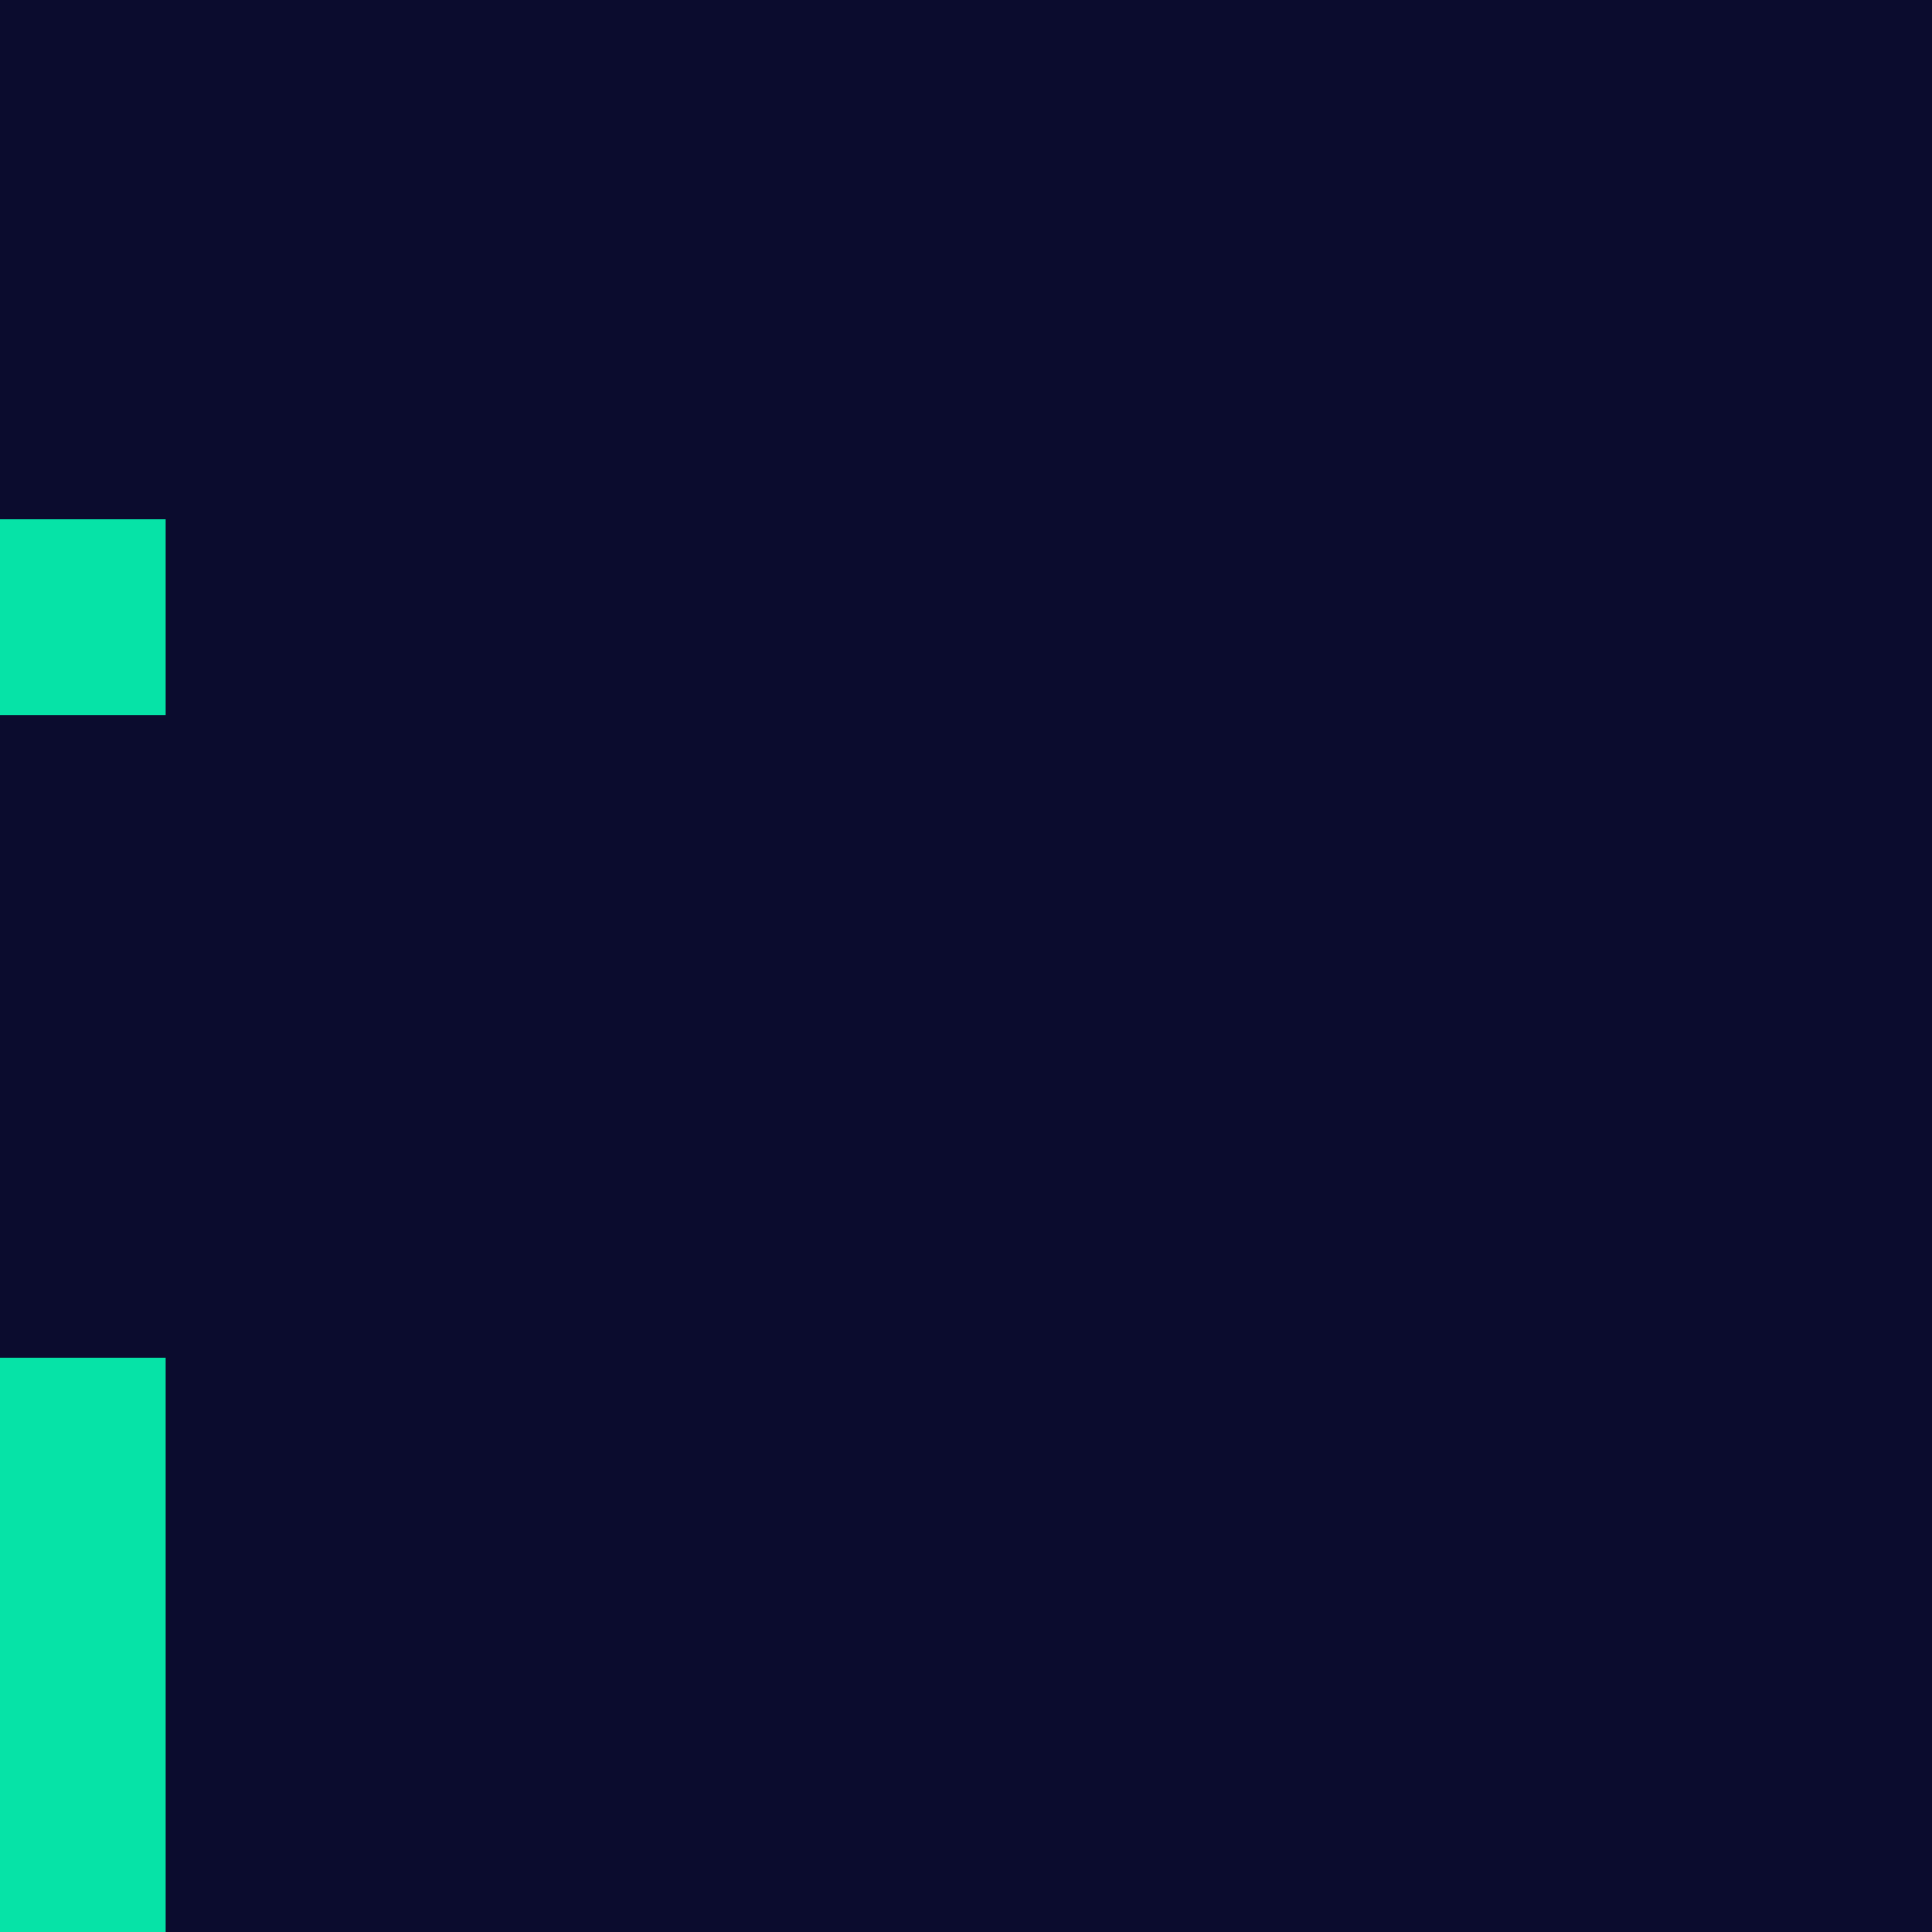
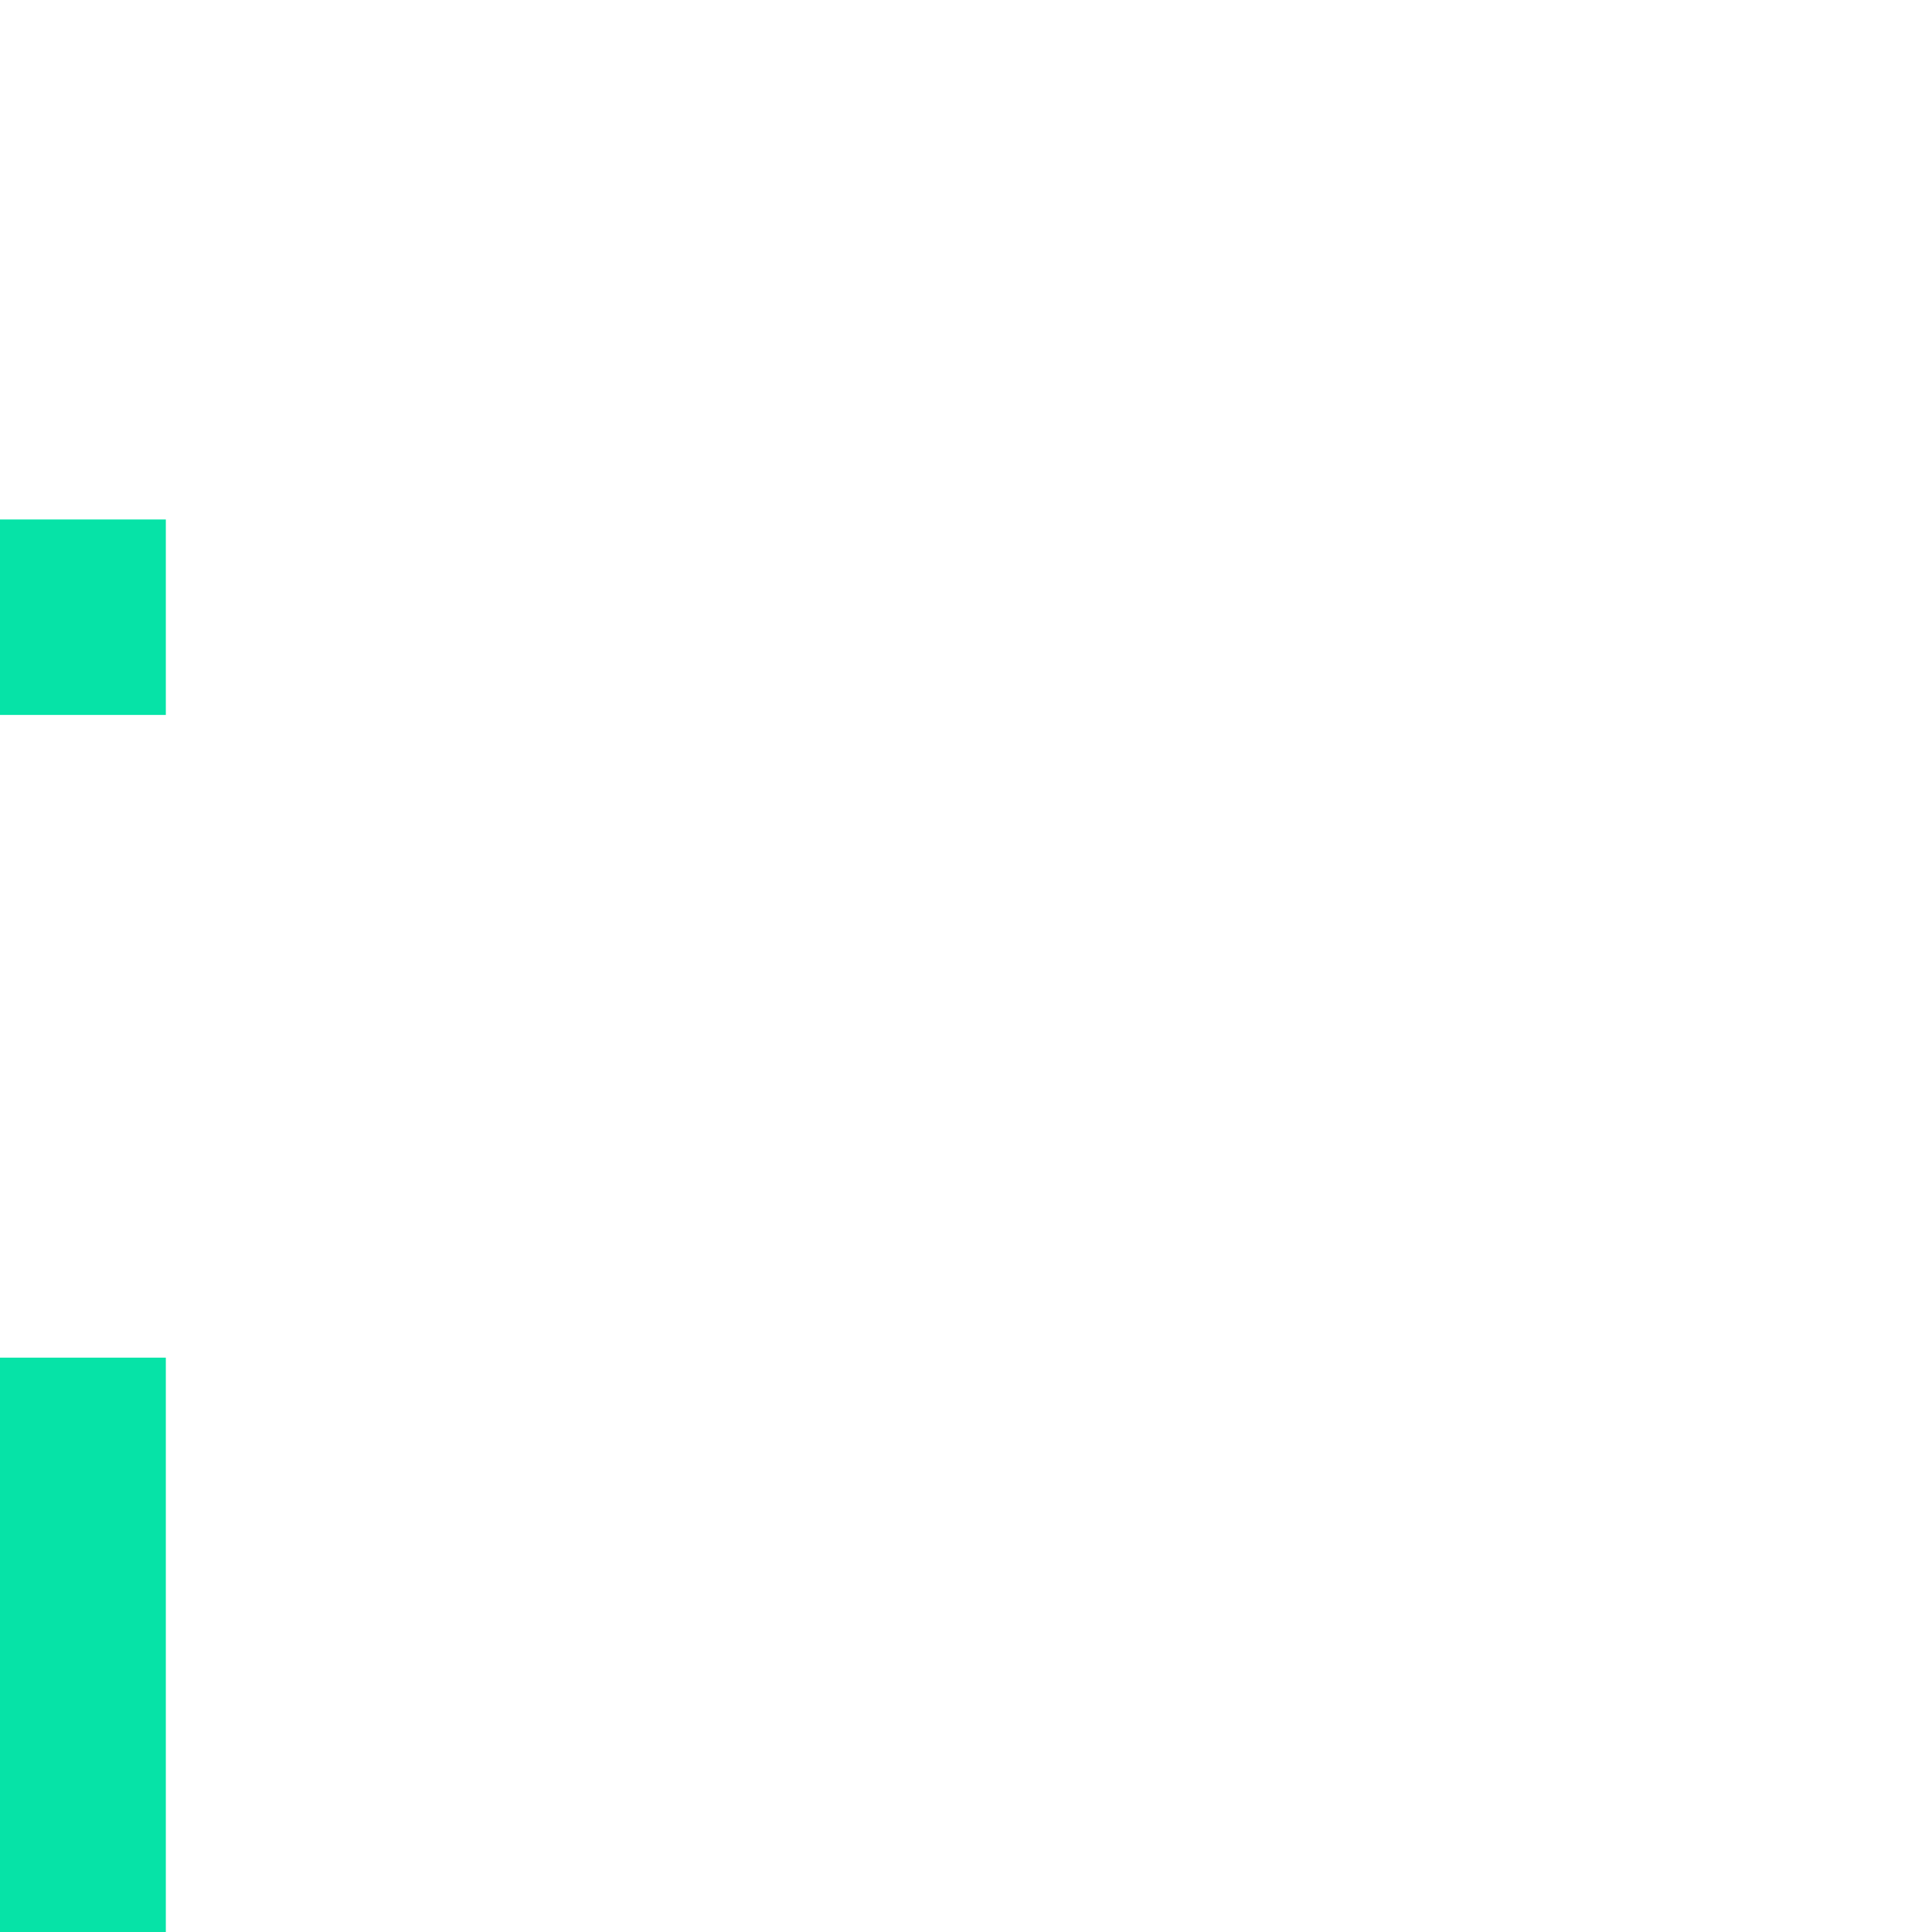
<svg xmlns="http://www.w3.org/2000/svg" viewBox="900 0 450 450" width="600" height="600" preserveAspectRatio="none">
-   <rect x="0" y="0" width="1350" height="1350" fill="#0b0c2e" />
  <g fill="#06e3a7" transform="translate(227.466 -43.708) scale(5.43949)">
    <path d="M97.19,136.29c-4.17,2.57-9.07,3.96-13.69,5.77-2.74,1.08-5.58,1.93-8.69,2.99,2.64,2.89,5.6,4.5,8.76,4.56,1.05.02,2.13-.12,3.22-.45,5.51-1.65,11.27-3.42,16.01-6.54,10.65-7,15.25-17.63,15.26-30.3.02-15.39,0-30.77,0-46.16h-8.42c0,15.76,0,31.53-.03,47.29-.02,9.8-4.13,17.71-12.43,22.83Z" />
    <path d="M122.37,105.42l-.06,8.82-.17,3.88-.19,1.42s-4.24,34.51-37.5,33.95h-.4c-.19-.01-.38-.02-.56-.03-.77-.04-1.53-.13-2.27-.28-.28-.05-.56-.11-.83-.18h-.02c-.27-.07-.54-.14-.8-.22-.76-.23-1.49-.51-2.19-.83-.35-.16-.69-.33-1.02-.51-.03-.02-.07-.04-.1-.06-.29-.15-.57-.32-.84-.5-.06-.03-.11-.06-.17-.1-.33-.21-.64-.43-.95-.66-.22-.16-.43-.33-.64-.51l-.17-.13-.29-.26c-1.31-1.15-2.43-2.51-3.32-4.01l-.11-.17-.12-.23c-.13-.22-.25-.44-.36-.66-.1-.18-.19-.37-.27-.56-.16-.35-.31-.7-.44-1.07-.2-.51-.37-1.03-.51-1.57-.17-.6-.3-1.22-.39-1.84-.02-.1-.03-.18-.03-.27-.08-.48-.12-.96-.15-1.45h0s-.04-.41-.04-.41v-70.81h-8.37v64.42s0,3.89.01,5.6c-.01.39-.01.67,0,.76-.01.02-.01.05,0,.07l.04,1.06c.01.28.04.56.07.85l.1.9.1.71c.02.13.04.27.07.4l.21,1.05c.03.17.07.33.12.5l.17.69s.01.06.03.09l.37,1.25c.03.09.06.18.1.27l.54,1.45.71,1.55.68,1.27c.05.11.12.22.19.33l.47.76c.05.09.1.17.16.26l.39.58c.06.08.11.16.17.23l.6.81c.18.24.36.47.55.69.07.09.15.17.21.26l.42.46c.07.09.15.18.24.26.23.26.47.51.71.75.25.25.51.5.77.74.1.09.2.19.31.27.19.18.39.35.59.52.88.74,1.81,1.41,2.78,2.02l.75.45c.06.04.12.08.18.1l.72.4c.06.04.12.07.18.1l.56.27.38.19c.22.1.44.2.66.3.14.06.29.12.43.18.21.09.43.17.64.25l.63.23c.32.12.65.22.98.32.3.1.6.18.9.26l.13.03c.16.04.32.08.48.12l.14.03c.16.04.32.07.49.11l.12.02.39.08.64.11h.01l.47.07c.52.08,1.04.14,1.57.17l.97.07h.07c.33.01.66.02.99.02h.18s34.24,2.29,43.84-32.79l.36-1.18.47-1.72.22-.94.21-1,.22-1.13.16-1.04.23-1.7.09-.96.07-.9.09-2.12v-1.47l.03-1.23.12-2.71v-44.82h-8.37v39.25Z" />
    <path d="M54.86,128.16c.01-.69.02-1.39.02-2.08-.03-8.22-.04-16.44-.05-24.66v-35.24h-8.37v54.44h.01l.12,8.92s0,.25.02.69c.18,5.13,2,9.66,5.16,13.52.02.03.05.06.07.09.93,1.12,1.96,2.19,3.1,3.19.42.37.97.57,1.46.85-.03-.07-.04-.15-.07-.22-.28-.98-1.31-5.54-1.49-19.5Z" />
    <path d="M130.74,30.37v-.09H33.82s0,0-.01,0v8.37h.01s96.91,0,96.91,0h0s0,0,.01,0v-8.28h-.01Z" />
    <path d="M97.06,66.17h-.03c0,15.13,0,30.26,0,45.4,0,7.7-4.17,13.85-11.37,16.52-3.35,1.24-6.76,2.3-10.13,3.49l-3.71,1.26c-.64,6.79.9,8.56.9,8.56l5.76-2.03c3.54-1.18,7.1-2.31,10.62-3.56,9.18-3.27,16.18-12.77,16.22-22.52.07-15.7.09-31.4.1-47.1h-8.37Z" />
    <path d="M43.61,137.16c-.28-2.14-.7-4.27-1-6.41-.17-1.49-.31-2.99-.38-4.33,0-.03,0-.07,0-.1-.02-2.31-.03-4.63-.05-6.94v-53.2h-8.37v55.46s0,3.86,2.06,7.66c0,0,.04.09.12.25.02.05.04.09.07.13.07.15.16.33.29.56.4.78.83,1.55,1.33,2.3.42.63,1.04,1.37,1.73,2.12.76.88,1.65,1.79,2.67,2.66.89.8,1.56,1.33,1.64,1.27-.03-.47-.04-.95-.1-1.42Z" />
  </g>
  <g fill="#f4f5f7" transform="translate(-69.933 825.597) scale(3.11929)">
    <path d="M59.42,34.14h12.23v23.62c0,2.34-.37,4.55-1.1,6.64s-1.88,3.9-3.43,5.46c-1.56,1.56-3.2,2.65-4.91,3.28-2.38.88-5.24,1.32-8.57,1.32-1.93,0-4.03-.14-6.32-.41-2.28-.27-4.19-.81-5.72-1.61-1.53-.8-2.93-1.94-4.21-3.42-1.27-1.48-2.14-3-2.61-4.57-.76-2.52-1.14-4.76-1.14-6.7v-23.62h12.23v24.19c0,2.16.6,3.85,1.8,5.07,1.2,1.22,2.86,1.82,4.99,1.82s3.76-.6,4.96-1.8c1.2-1.2,1.8-2.9,1.8-5.09v-24.19Z" />
    <path d="M77.14,34.14h16.11l6.21,24.13,6.17-24.13h16.1v39.65h-10.03v-30.24l-7.73,30.24h-9.08l-7.72-30.24v30.24h-10.03v-39.65Z" />
    <path d="M127.21,34.14h16.11l6.21,24.13,6.17-24.13h16.1v39.65h-10.03v-30.24l-7.73,30.24h-9.08l-7.72-30.24v30.24h-10.03v-39.65Z" />
    <path d="M204,67.24h-13.91l-1.93,6.55h-12.51l14.9-39.65h13.36l14.9,39.65h-12.83l-1.98-6.55ZM201.46,58.67l-4.38-14.25-4.33,14.25h8.71Z" />
    <path d="M222.76,34.14h12.25v13.88h13.39v-13.88h12.31v39.65h-12.31v-16.04h-13.39v16.04h-12.25v-39.65Z" />
    <path d="M280.11,34.14h37.24v9.79h-12.5v29.86h-12.25v-29.86h-12.5v-9.79Z" />
    <path d="M322.87,34.14h32.83v8.47h-20.56v6.3h19.07v8.09h-19.07v7.82h21.15v8.98h-33.43v-39.65Z" />
    <path d="M389.29,57.56l10.74,3.25c-.72,3.01-1.86,5.53-3.41,7.55-1.55,2.02-3.48,3.54-5.77,4.57s-5.22,1.54-8.78,1.54c-4.31,0-7.83-.63-10.56-1.88s-5.09-3.46-7.07-6.61c-1.98-3.15-2.98-7.19-2.98-12.11,0-6.56,1.74-11.6,5.23-15.12,3.49-3.52,8.43-5.28,14.81-5.28,4.99,0,8.92,1.01,11.78,3.03,2.86,2.02,4.98,5.12,6.37,9.3l-10.82,2.41c-.38-1.21-.77-2.09-1.19-2.65-.69-.94-1.52-1.66-2.52-2.16-.99-.5-2.1-.76-3.33-.76-2.78,0-4.9,1.12-6.38,3.35-1.12,1.66-1.68,4.26-1.68,7.81,0,4.4.67,7.41,2,9.04,1.33,1.63,3.21,2.45,5.63,2.45s4.12-.66,5.31-1.97c1.2-1.32,2.07-3.23,2.61-5.73Z" />
    <path d="M406.04,34.14h12.25v13.88h13.39v-13.88h12.31v39.65h-12.31v-16.04h-13.39v16.04h-12.25v-39.65Z" />
  </g>
  <g fill="#06e3a7" transform="translate(-21.398 996.603) scale(3.52651)">
    <path d="M47.84,29.68v2.78h-7.27v3.47h6.3v2.57h-6.3v6.21h-3.31v-15.04h10.57Z" />
    <path d="M58.62,29.68l5.62,15.04h-3.43l-1.14-3.35h-5.62l-1.18,3.35h-3.33l5.69-15.04h3.39ZM58.81,38.9l-1.9-5.52h-.04l-1.96,5.52h3.9Z" />
    <path d="M71.39,29.68v15.04h-3.31v-15.04h3.31Z" />
    <path d="M75.64,32.46v-2.78h12.32v2.78h-4.51v12.26h-3.31v-12.26h-4.51Z" />
    <path d="M95.52,29.68v5.77h6.09v-5.77h3.31v15.04h-3.31v-6.49h-6.09v6.49h-3.31v-15.04h3.31Z" />
    <path d="M110.22,29.68h1.33l5.88,14.01h.04l5.81-14.01h1.33v15.04h-.93v-13.9h-.04l-5.73,13.9h-.93l-5.79-13.9h-.04v13.9h-.93v-15.04Z" />
    <path d="M129.79,29.68h10.11v.8h-9.18v6.02h8.63v.8h-8.63v6.61h9.29v.8h-10.21v-15.04Z" />
    <path d="M144.11,29.68h10.11v.8h-9.18v6.02h8.63v.8h-8.63v6.61h9.29v.8h-10.21v-15.04Z" />
    <path d="M156.81,30.48v-.8h11.52v.8h-5.31v14.24h-.93v-14.24h-5.29Z" />
    <path d="M181.45,33.97c-.03-.65-.17-1.21-.41-1.69-.25-.48-.58-.88-1-1.2s-.92-.57-1.51-.73c-.58-.16-1.22-.24-1.91-.24-.42,0-.87.05-1.36.15-.49.1-.93.27-1.35.52-.41.25-.76.58-1.02.99-.27.41-.4.93-.4,1.55s.15,1.1.44,1.47c.29.38.68.68,1.16.92.48.23,1.03.42,1.64.56.62.14,1.24.27,1.87.4.65.13,1.27.28,1.89.45.61.18,1.16.41,1.64.72.49.3.87.7,1.17,1.18.29.48.44,1.09.44,1.82,0,.79-.17,1.45-.51,1.98-.34.53-.76.97-1.27,1.31-.51.34-1.08.58-1.71.73s-1.22.22-1.8.22c-.88,0-1.71-.09-2.49-.28s-1.45-.5-2.02-.93-1.03-.98-1.36-1.65c-.33-.67-.49-1.5-.47-2.46h.93c-.04.83.08,1.53.36,2.1.28.57.67,1.04,1.17,1.4.5.37,1.08.63,1.76.79.67.16,1.38.24,2.13.24.45,0,.93-.06,1.44-.17.51-.11.98-.3,1.41-.57.43-.27.79-.62,1.07-1.05s.43-.98.43-1.64-.15-1.15-.44-1.55c-.29-.4-.68-.72-1.17-.97-.48-.25-1.03-.44-1.64-.59s-1.24-.28-1.89-.41c-.63-.13-1.26-.27-1.87-.44s-1.17-.4-1.64-.68c-.48-.29-.86-.66-1.16-1.12-.29-.46-.44-1.04-.44-1.76s.15-1.33.45-1.84c.3-.51.69-.93,1.18-1.24s1.03-.55,1.63-.69c.6-.15,1.2-.22,1.79-.22.79,0,1.52.09,2.2.26.68.18,1.28.45,1.79.82.51.37.92.85,1.23,1.44.31.59.48,1.3.53,2.13h-.93Z" />
    <path d="M186.38,32.46v-2.78h12.32v2.78h-4.51v12.26h-3.31v-12.26h-4.51Z" />
    <path d="M214.2,29.68v2.78h-7.94v3.22h7.29v2.57h-7.29v3.69h8.11v2.78h-11.42v-15.04h11.25Z" />
    <path d="M228.78,33.69c-.2-.32-.44-.59-.74-.83-.29-.24-.63-.42-1-.56-.37-.13-.76-.2-1.17-.2-.74,0-1.38.14-1.9.43-.52.29-.94.67-1.26,1.16-.32.48-.56,1.04-.71,1.65-.15.62-.22,1.26-.22,1.92s.07,1.25.22,1.84c.15.6.38,1.13.71,1.61.32.48.74.86,1.26,1.15.52.29,1.15.43,1.9.43,1.01,0,1.8-.31,2.37-.93.57-.62.92-1.43,1.04-2.44h3.2c-.08.94-.3,1.79-.65,2.55s-.81,1.4-1.39,1.94c-.58.53-1.25.94-2.02,1.22-.77.28-1.62.42-2.55.42-1.15,0-2.19-.2-3.11-.6-.92-.4-1.7-.95-2.33-1.65-.63-.7-1.12-1.53-1.45-2.48-.34-.95-.51-1.97-.51-3.06s.17-2.17.51-3.13c.34-.96.82-1.8,1.45-2.52.63-.72,1.41-1.28,2.33-1.68.92-.41,1.96-.61,3.11-.61.83,0,1.61.12,2.35.36.74.24,1.4.59,1.98,1.04s1.06,1.02,1.44,1.7c.38.67.62,1.45.72,2.32h-3.2c-.06-.38-.18-.73-.38-1.04Z" />
    <path d="M240.57,29.68v5.77h6.09v-5.77h3.31v15.04h-3.31v-6.49h-6.09v6.49h-3.31v-15.04h3.31Z" />
    <path d="M258.69,29.68l6.28,10.09h.04v-10.09h3.1v15.04h-3.31l-6.25-10.07h-.04v10.07h-3.1v-15.04h3.29Z" />
    <path d="M273.39,34.13c.34-.96.82-1.8,1.45-2.52.63-.72,1.41-1.28,2.33-1.68.92-.41,1.96-.61,3.11-.61s2.2.2,3.12.61c.91.41,1.69.97,2.32,1.68.63.72,1.12,1.56,1.45,2.52.34.96.51,2,.51,3.13s-.17,2.12-.51,3.06c-.34.95-.82,1.77-1.45,2.48-.63.7-1.4,1.25-2.32,1.65-.91.4-1.95.6-3.12.6s-2.19-.2-3.11-.6c-.92-.4-1.7-.95-2.33-1.65-.63-.7-1.12-1.53-1.45-2.48-.34-.95-.51-1.97-.51-3.06s.17-2.17.51-3.13ZM276.41,39.1c.15.6.38,1.13.71,1.61.32.48.74.86,1.26,1.15.52.29,1.15.43,1.9.43s1.38-.14,1.9-.43.94-.67,1.26-1.15.56-1.01.71-1.61c.15-.6.22-1.21.22-1.84s-.07-1.3-.22-1.92c-.15-.62-.38-1.17-.71-1.65s-.74-.87-1.26-1.16-1.15-.43-1.9-.43-1.38.14-1.9.43c-.52.29-.94.67-1.26,1.16-.32.48-.56,1.04-.71,1.65-.15.62-.22,1.26-.22,1.92s.07,1.25.22,1.84Z" />
    <path d="M295.75,29.68v12.26h7.33v2.78h-10.64v-15.04h3.31Z" />
    <path d="M307.32,34.13c.34-.96.82-1.8,1.45-2.52.63-.72,1.41-1.28,2.33-1.68.92-.41,1.96-.61,3.11-.61s2.2.2,3.12.61c.91.41,1.69.97,2.32,1.68.63.72,1.12,1.56,1.45,2.52.34.96.51,2,.51,3.13s-.17,2.12-.51,3.06c-.34.95-.82,1.77-1.45,2.48-.63.7-1.4,1.25-2.32,1.65-.91.4-1.95.6-3.12.6s-2.19-.2-3.11-.6c-.92-.4-1.7-.95-2.33-1.65-.63-.7-1.12-1.53-1.45-2.48-.34-.95-.51-1.97-.51-3.06s.17-2.17.51-3.13ZM310.34,39.1c.15.6.38,1.13.71,1.61.32.48.74.86,1.26,1.15.52.29,1.15.43,1.9.43s1.38-.14,1.9-.43.94-.67,1.26-1.15.56-1.01.71-1.61c.15-.6.22-1.21.22-1.84s-.07-1.3-.22-1.92c-.15-.62-.38-1.17-.71-1.65s-.74-.87-1.26-1.16-1.15-.43-1.9-.43-1.38.14-1.9.43c-.52.29-.94.67-1.26,1.16-.32.48-.56,1.04-.71,1.65-.15.62-.22,1.26-.22,1.92s.07,1.25.22,1.84Z" />
    <path d="M335.29,44.6c-.72.3-1.44.45-2.17.45-1.15,0-2.19-.2-3.11-.6-.92-.4-1.7-.95-2.33-1.65-.63-.7-1.12-1.53-1.45-2.48-.34-.95-.51-1.97-.51-3.06s.17-2.17.51-3.13c.34-.96.82-1.8,1.45-2.52.63-.72,1.41-1.28,2.33-1.68.92-.41,1.96-.61,3.11-.61.77,0,1.52.12,2.24.35.72.23,1.38.57,1.96,1.02.58.45,1.06,1,1.44,1.66.38.66.61,1.42.7,2.27h-3.16c-.2-.84-.58-1.47-1.14-1.9-.56-.42-1.24-.63-2.04-.63-.74,0-1.38.14-1.9.43-.52.29-.94.67-1.26,1.16-.32.48-.56,1.04-.71,1.65-.15.62-.22,1.26-.22,1.92s.07,1.25.22,1.84c.15.6.38,1.13.71,1.61.32.48.74.86,1.26,1.15.52.29,1.15.43,1.9.43,1.1,0,1.94-.28,2.54-.83.6-.55.94-1.36,1.04-2.41h-3.33v-2.46h6.32v8.13h-2.11l-.34-1.71c-.59.76-1.24,1.29-1.96,1.59Z" />
    <path d="M343.27,29.68h3.71l3.52,5.94,3.5-5.94h3.69l-5.58,9.27v5.77h-3.31v-5.86l-5.52-9.18Z" />
  </g>
</svg>
